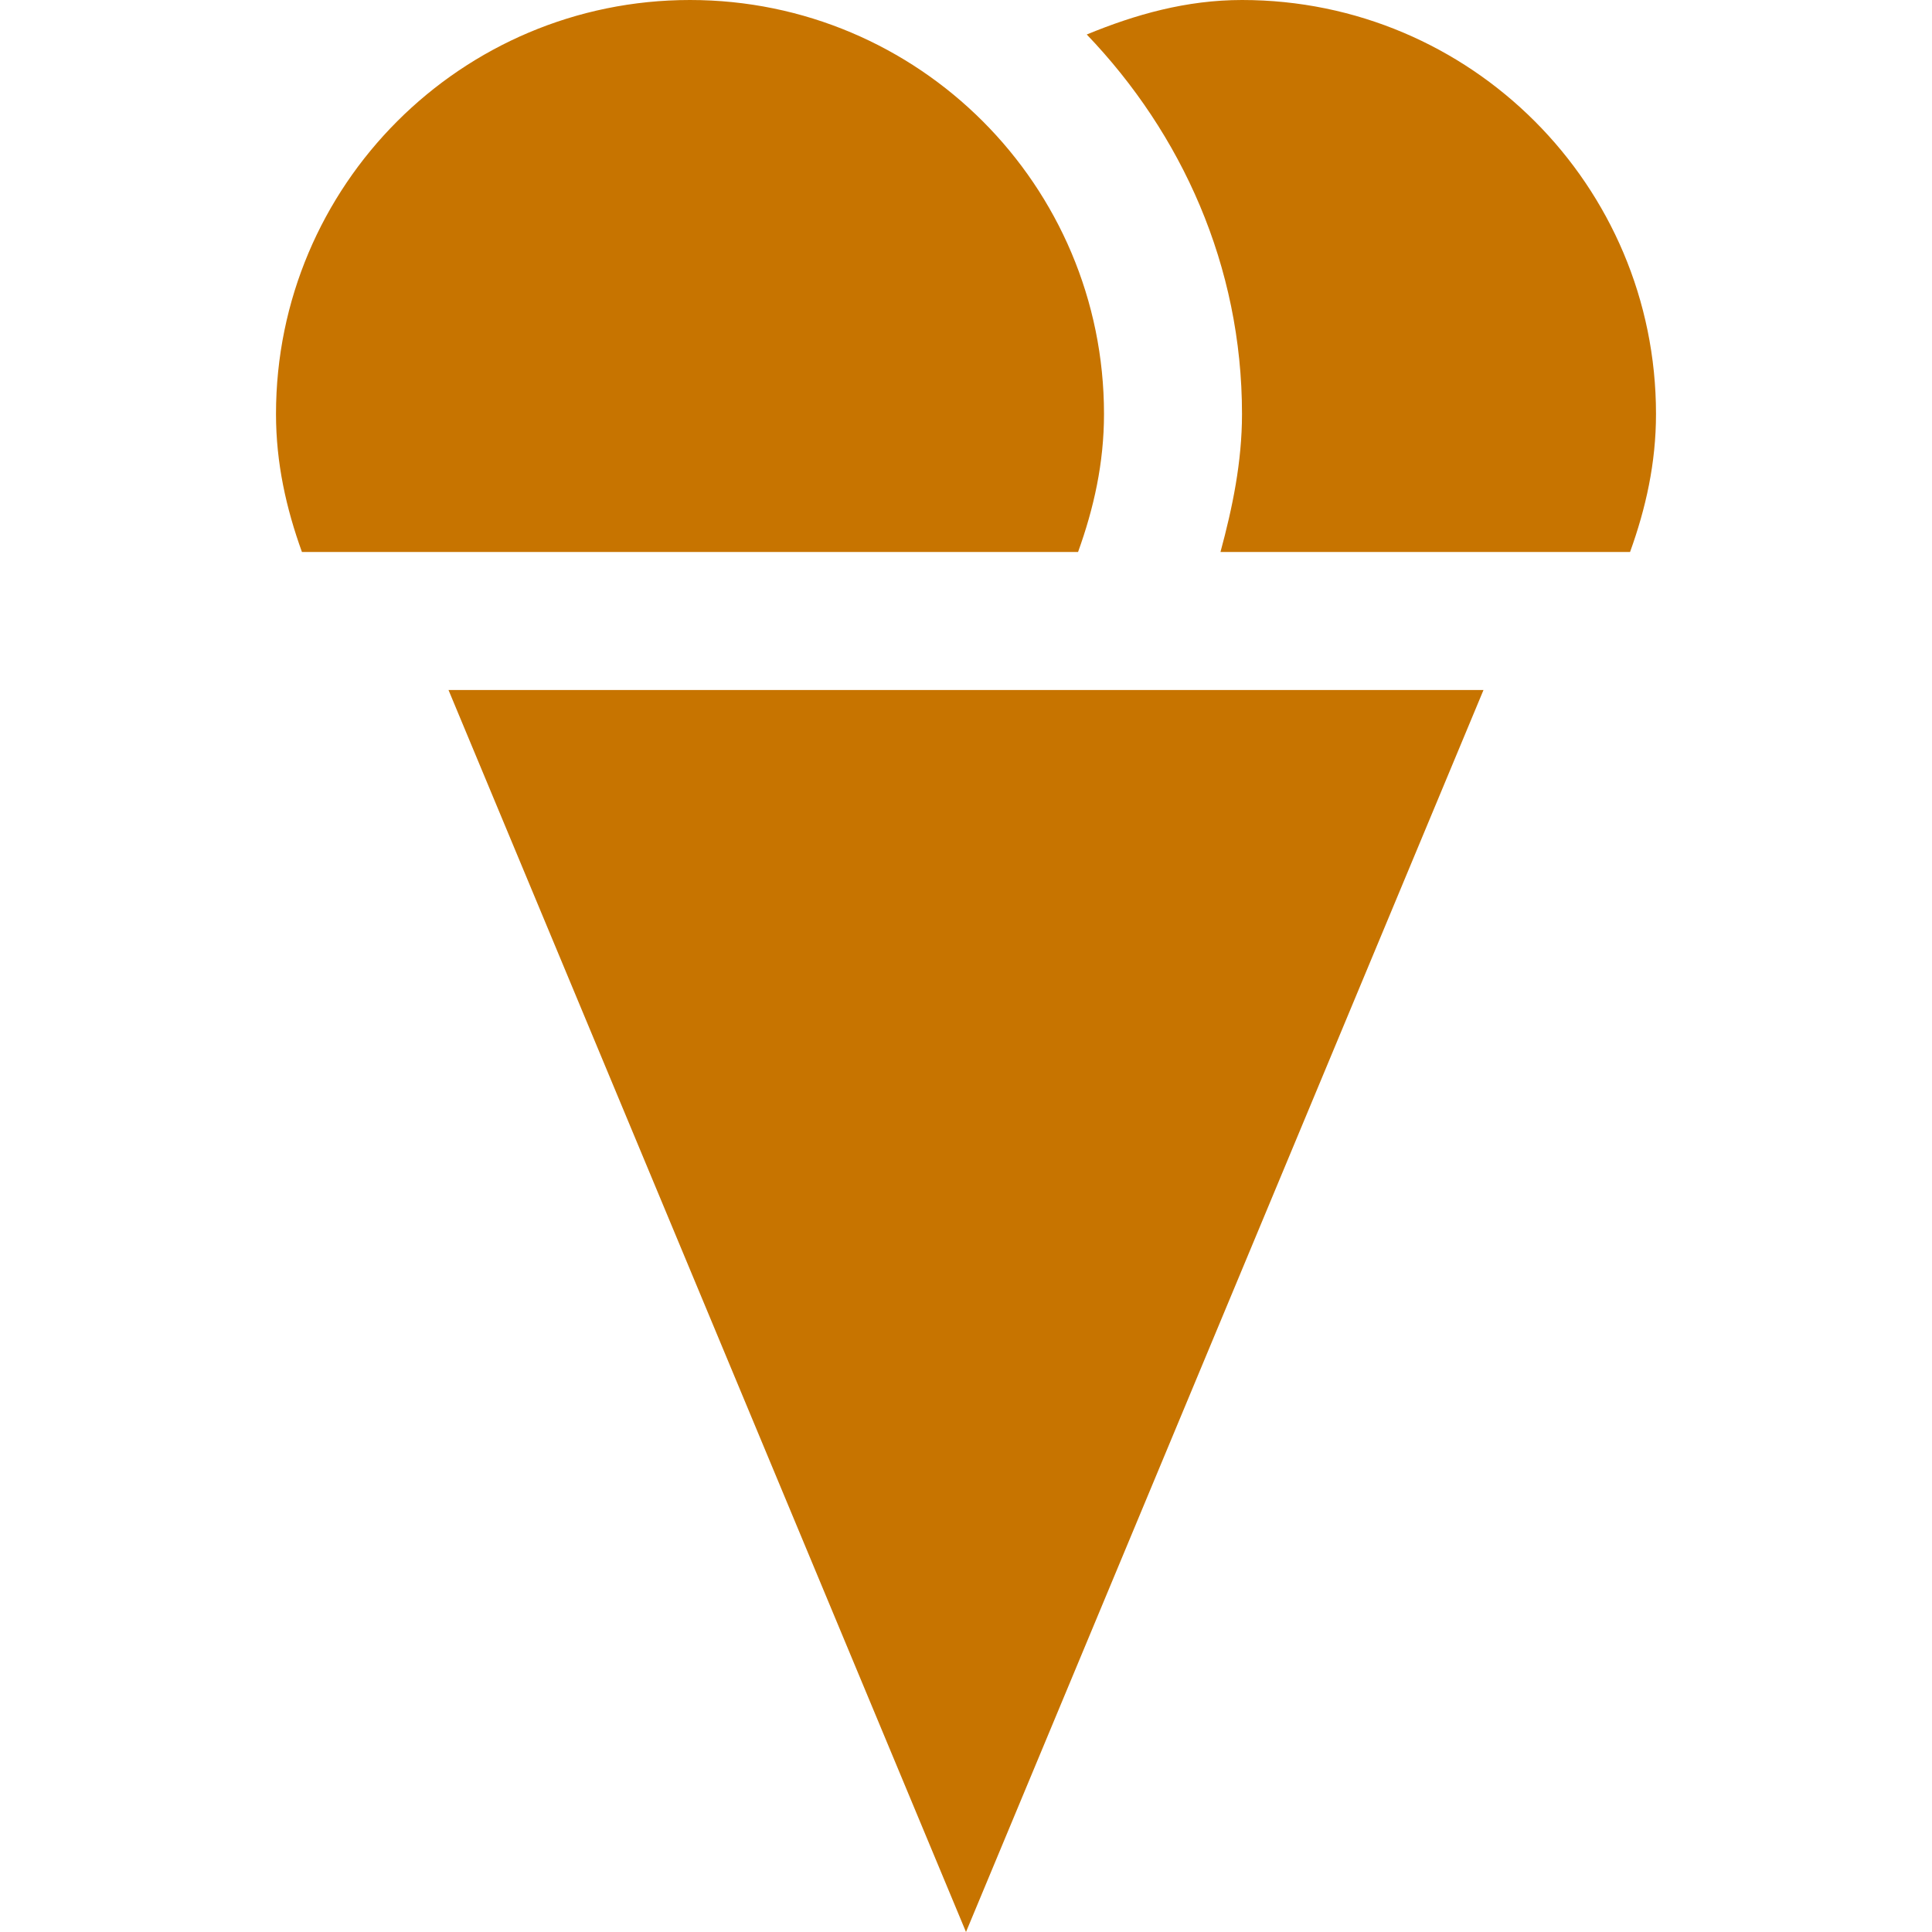
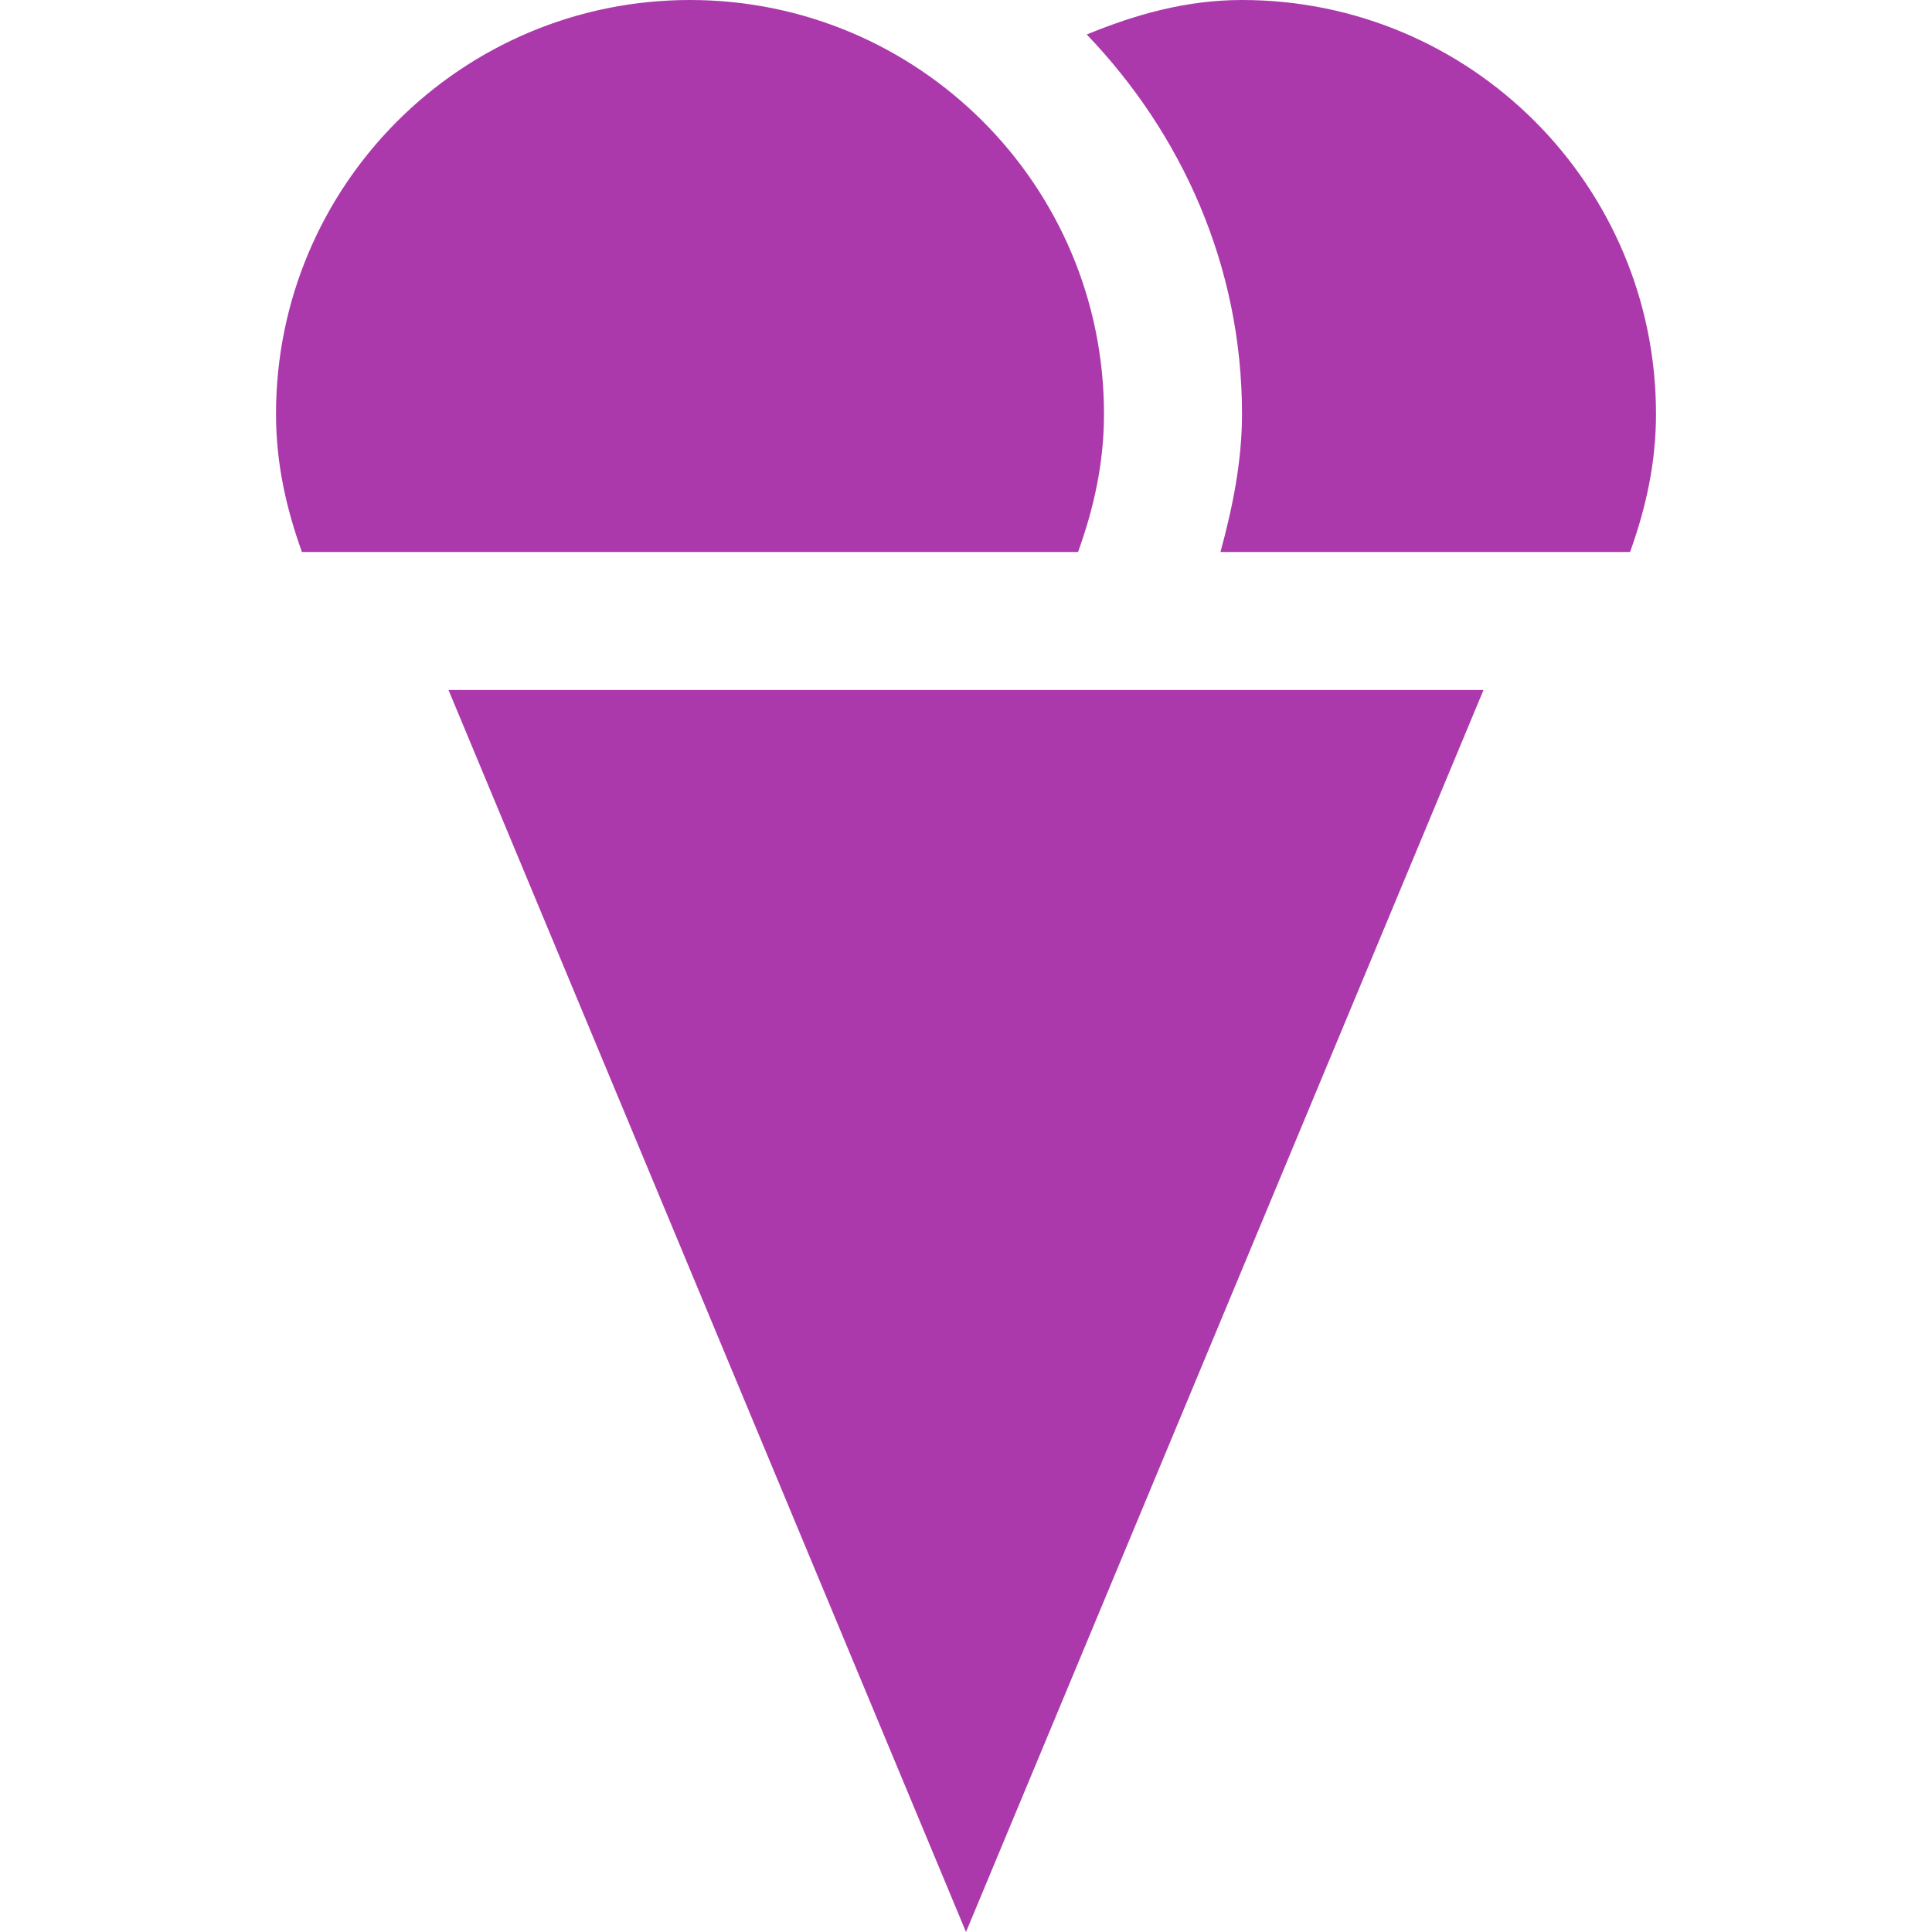
<svg xmlns="http://www.w3.org/2000/svg" width="14" height="14" viewBox="0 0 14 14" fill="none">
-   <path d="M5 0C3.343 0 2 1.343 2 3C2 3.356 2.074 3.684 2.188 4H7.812C7.926 3.684 8 3.356 8 3C8 1.343 6.657 0 5 0ZM9 0C8.596 0 8.227 0.105 7.875 0.25C8.563 0.968 9 1.927 9 3C9 3.347 8.931 3.679 8.844 4H11.812C11.926 3.684 12 3.356 12 3C12 1.343 10.657 0 9 0ZM3.25 5L7 14L10.75 5H3.25Z" fill="#C77400" />
+   <path d="M5 0C3.343 0 2 1.343 2 3C2 3.356 2.074 3.684 2.188 4H7.812C7.926 3.684 8 3.356 8 3C8 1.343 6.657 0 5 0ZM9 0C8.596 0 8.227 0.105 7.875 0.25C8.563 0.968 9 1.927 9 3C9 3.347 8.931 3.679 8.844 4H11.812C11.926 3.684 12 3.356 12 3C12 1.343 10.657 0 9 0ZM3.25 5L7 14L10.75 5H3.25Z" fill="#AC39AC" />
</svg>
